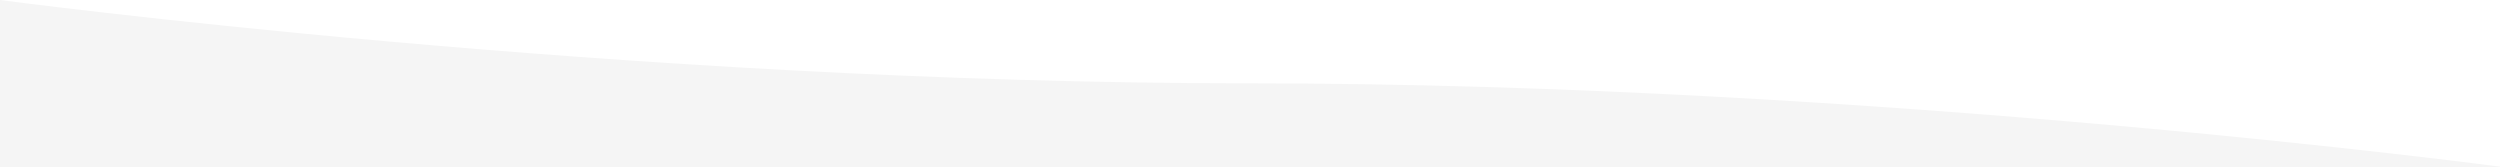
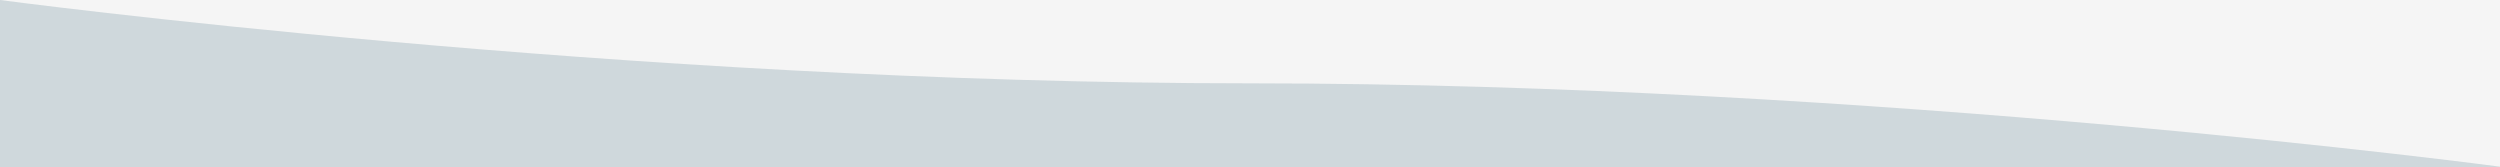
<svg xmlns="http://www.w3.org/2000/svg" version="1.2" viewBox="0 0 1920 128" width="1920" height="128">
-   <style>.a{fill:#fff}.b{fill:#f5f5f5}.c{fill:#cfd8dc}</style>
+   <style>.a{fill:#f5f5f5}.b{fill:#cfd8dc}</style>
  <path class="a" d="m1920 0v1080h-1920v-1080z" />
  <path class="b" d="m1920 128v142h-1920v-270c0 0 479.9 64 960 64 479.9 0 960 64 960 64z" />
-   <path class="c" d="m0 945v-135h1920v270c0 0-479.9-67.5-960-67.5-479.9 0-960-67.5-960-67.5z" />
-   <path class="c" d="m1920 270v540h-1920v-540z" />
+   <path class="b" d="m0 945v-135h1920v270c0 0-479.9-67.5-960-67.5-479.9 0-960-67.5-960-67.5z" />
+   <path class="b" d="m1920 270v540h-1920v-540z" />
</svg>
